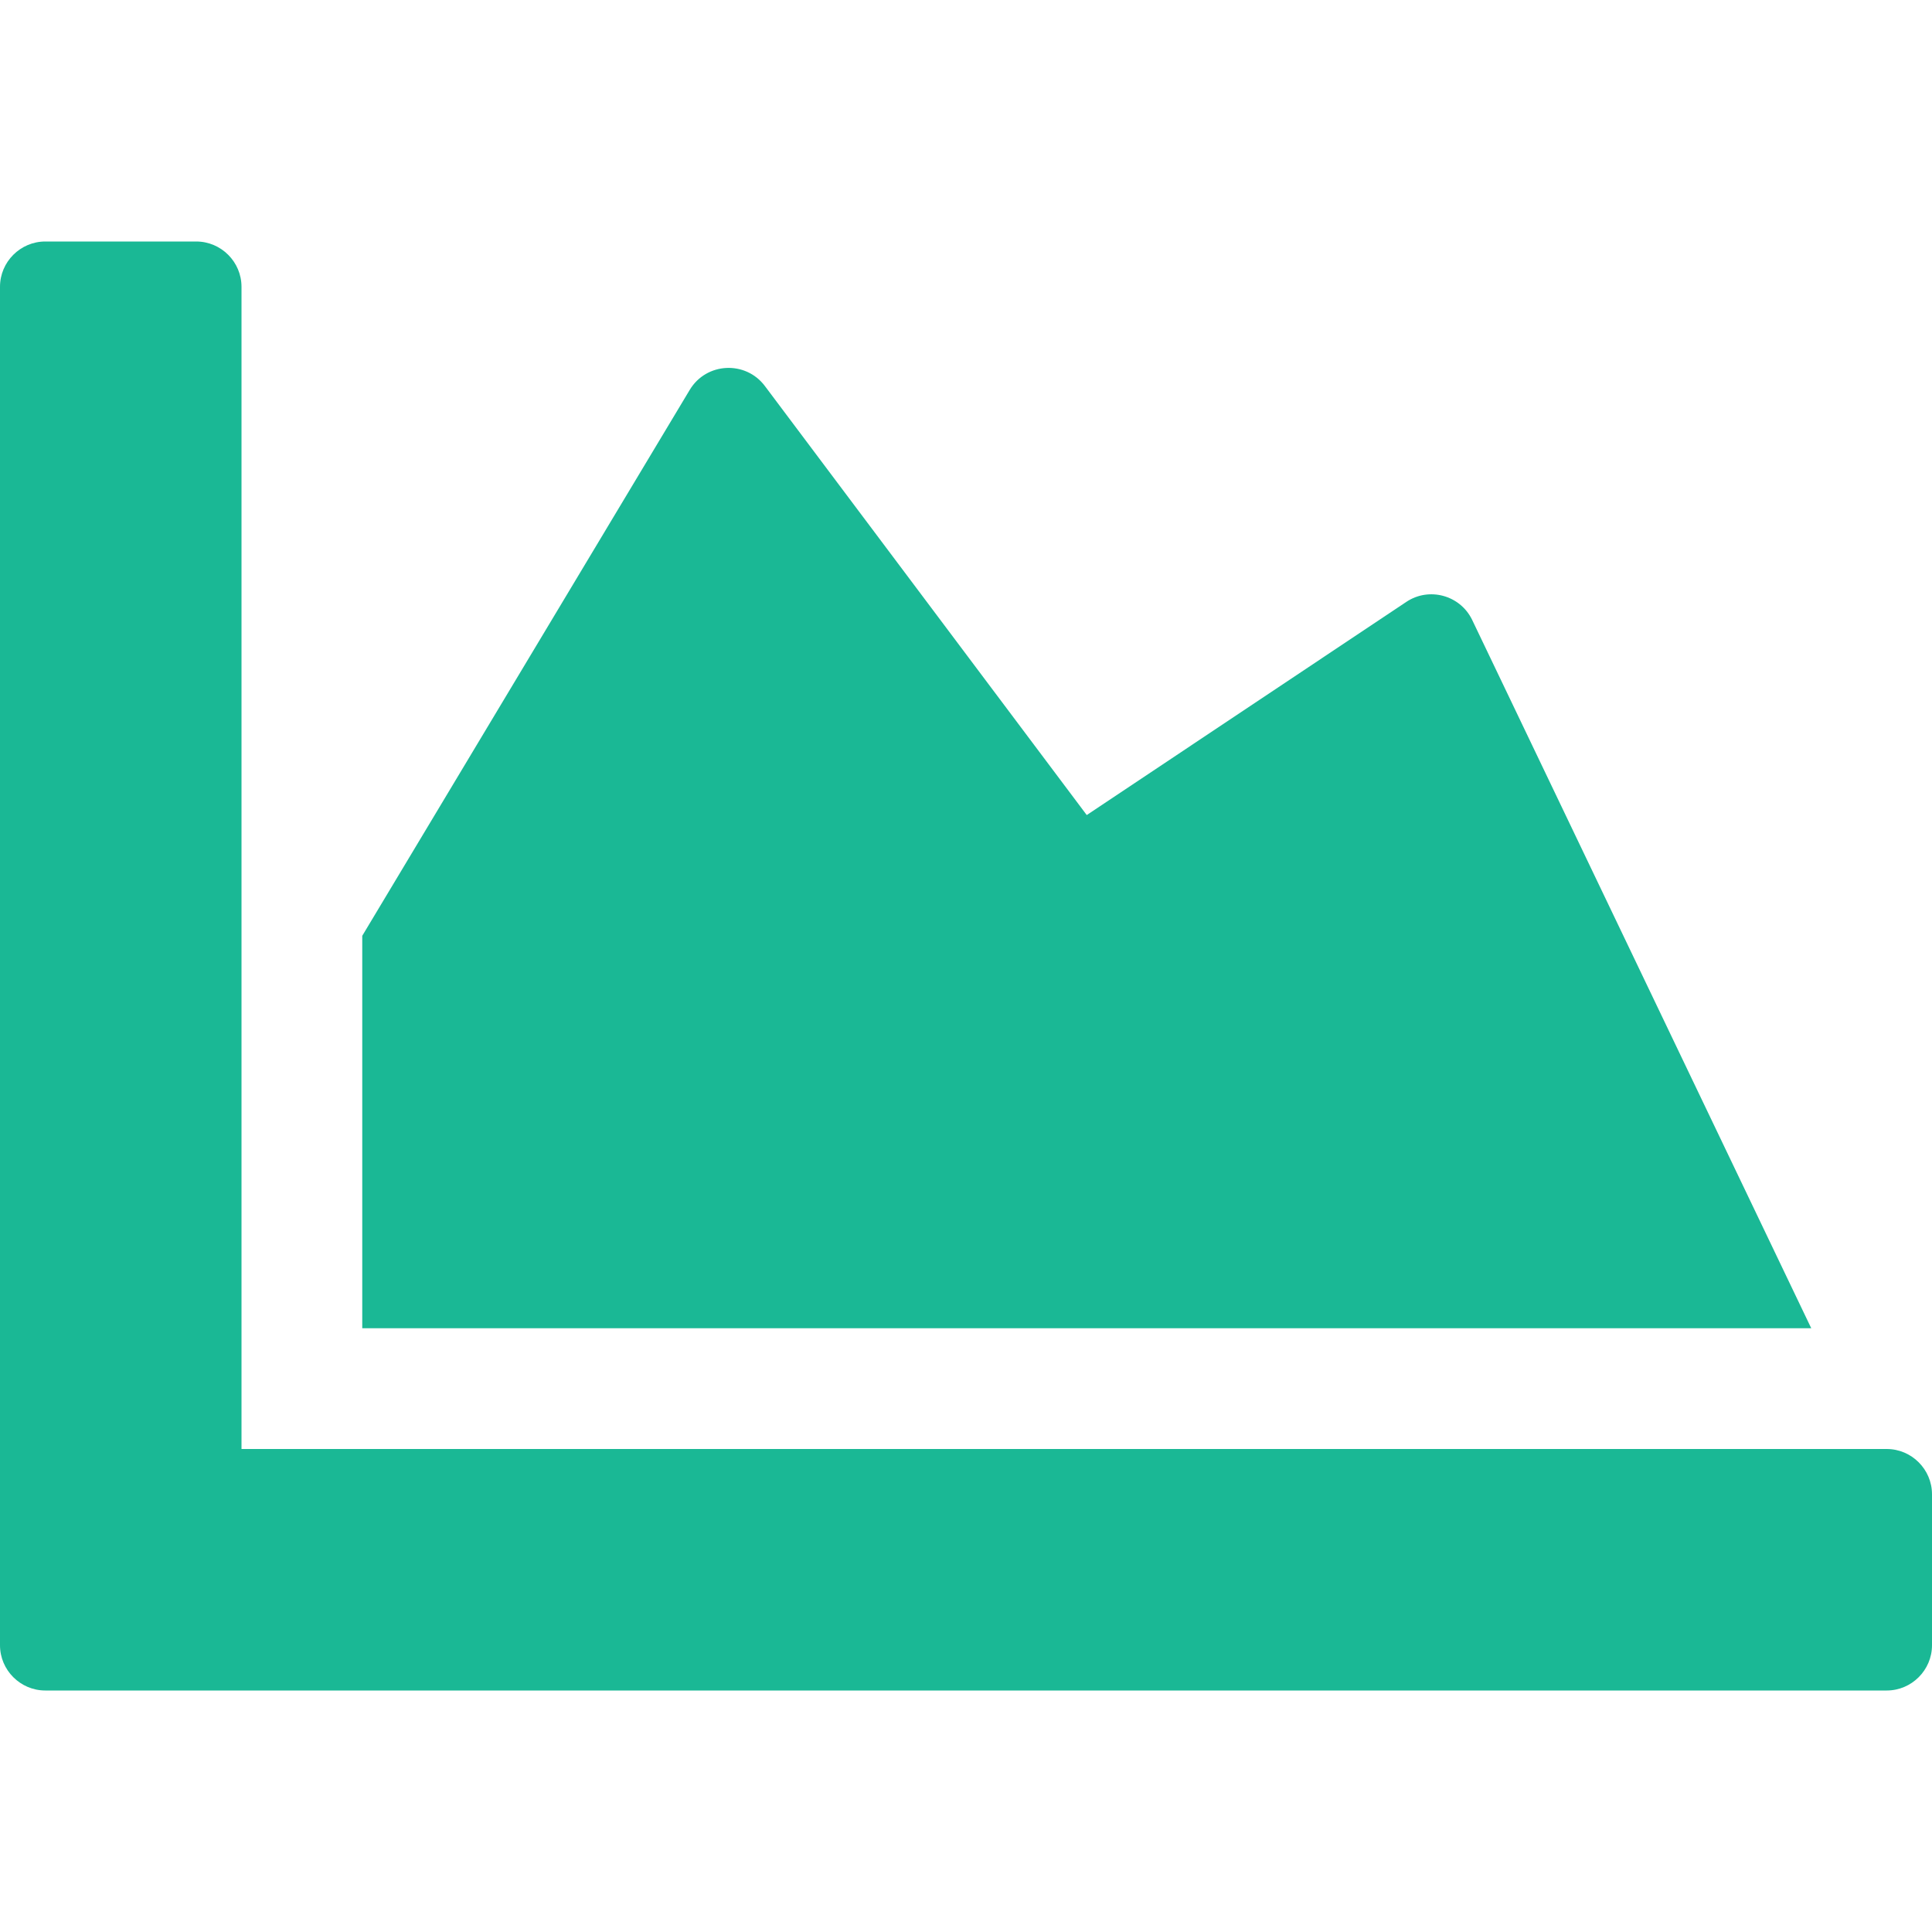
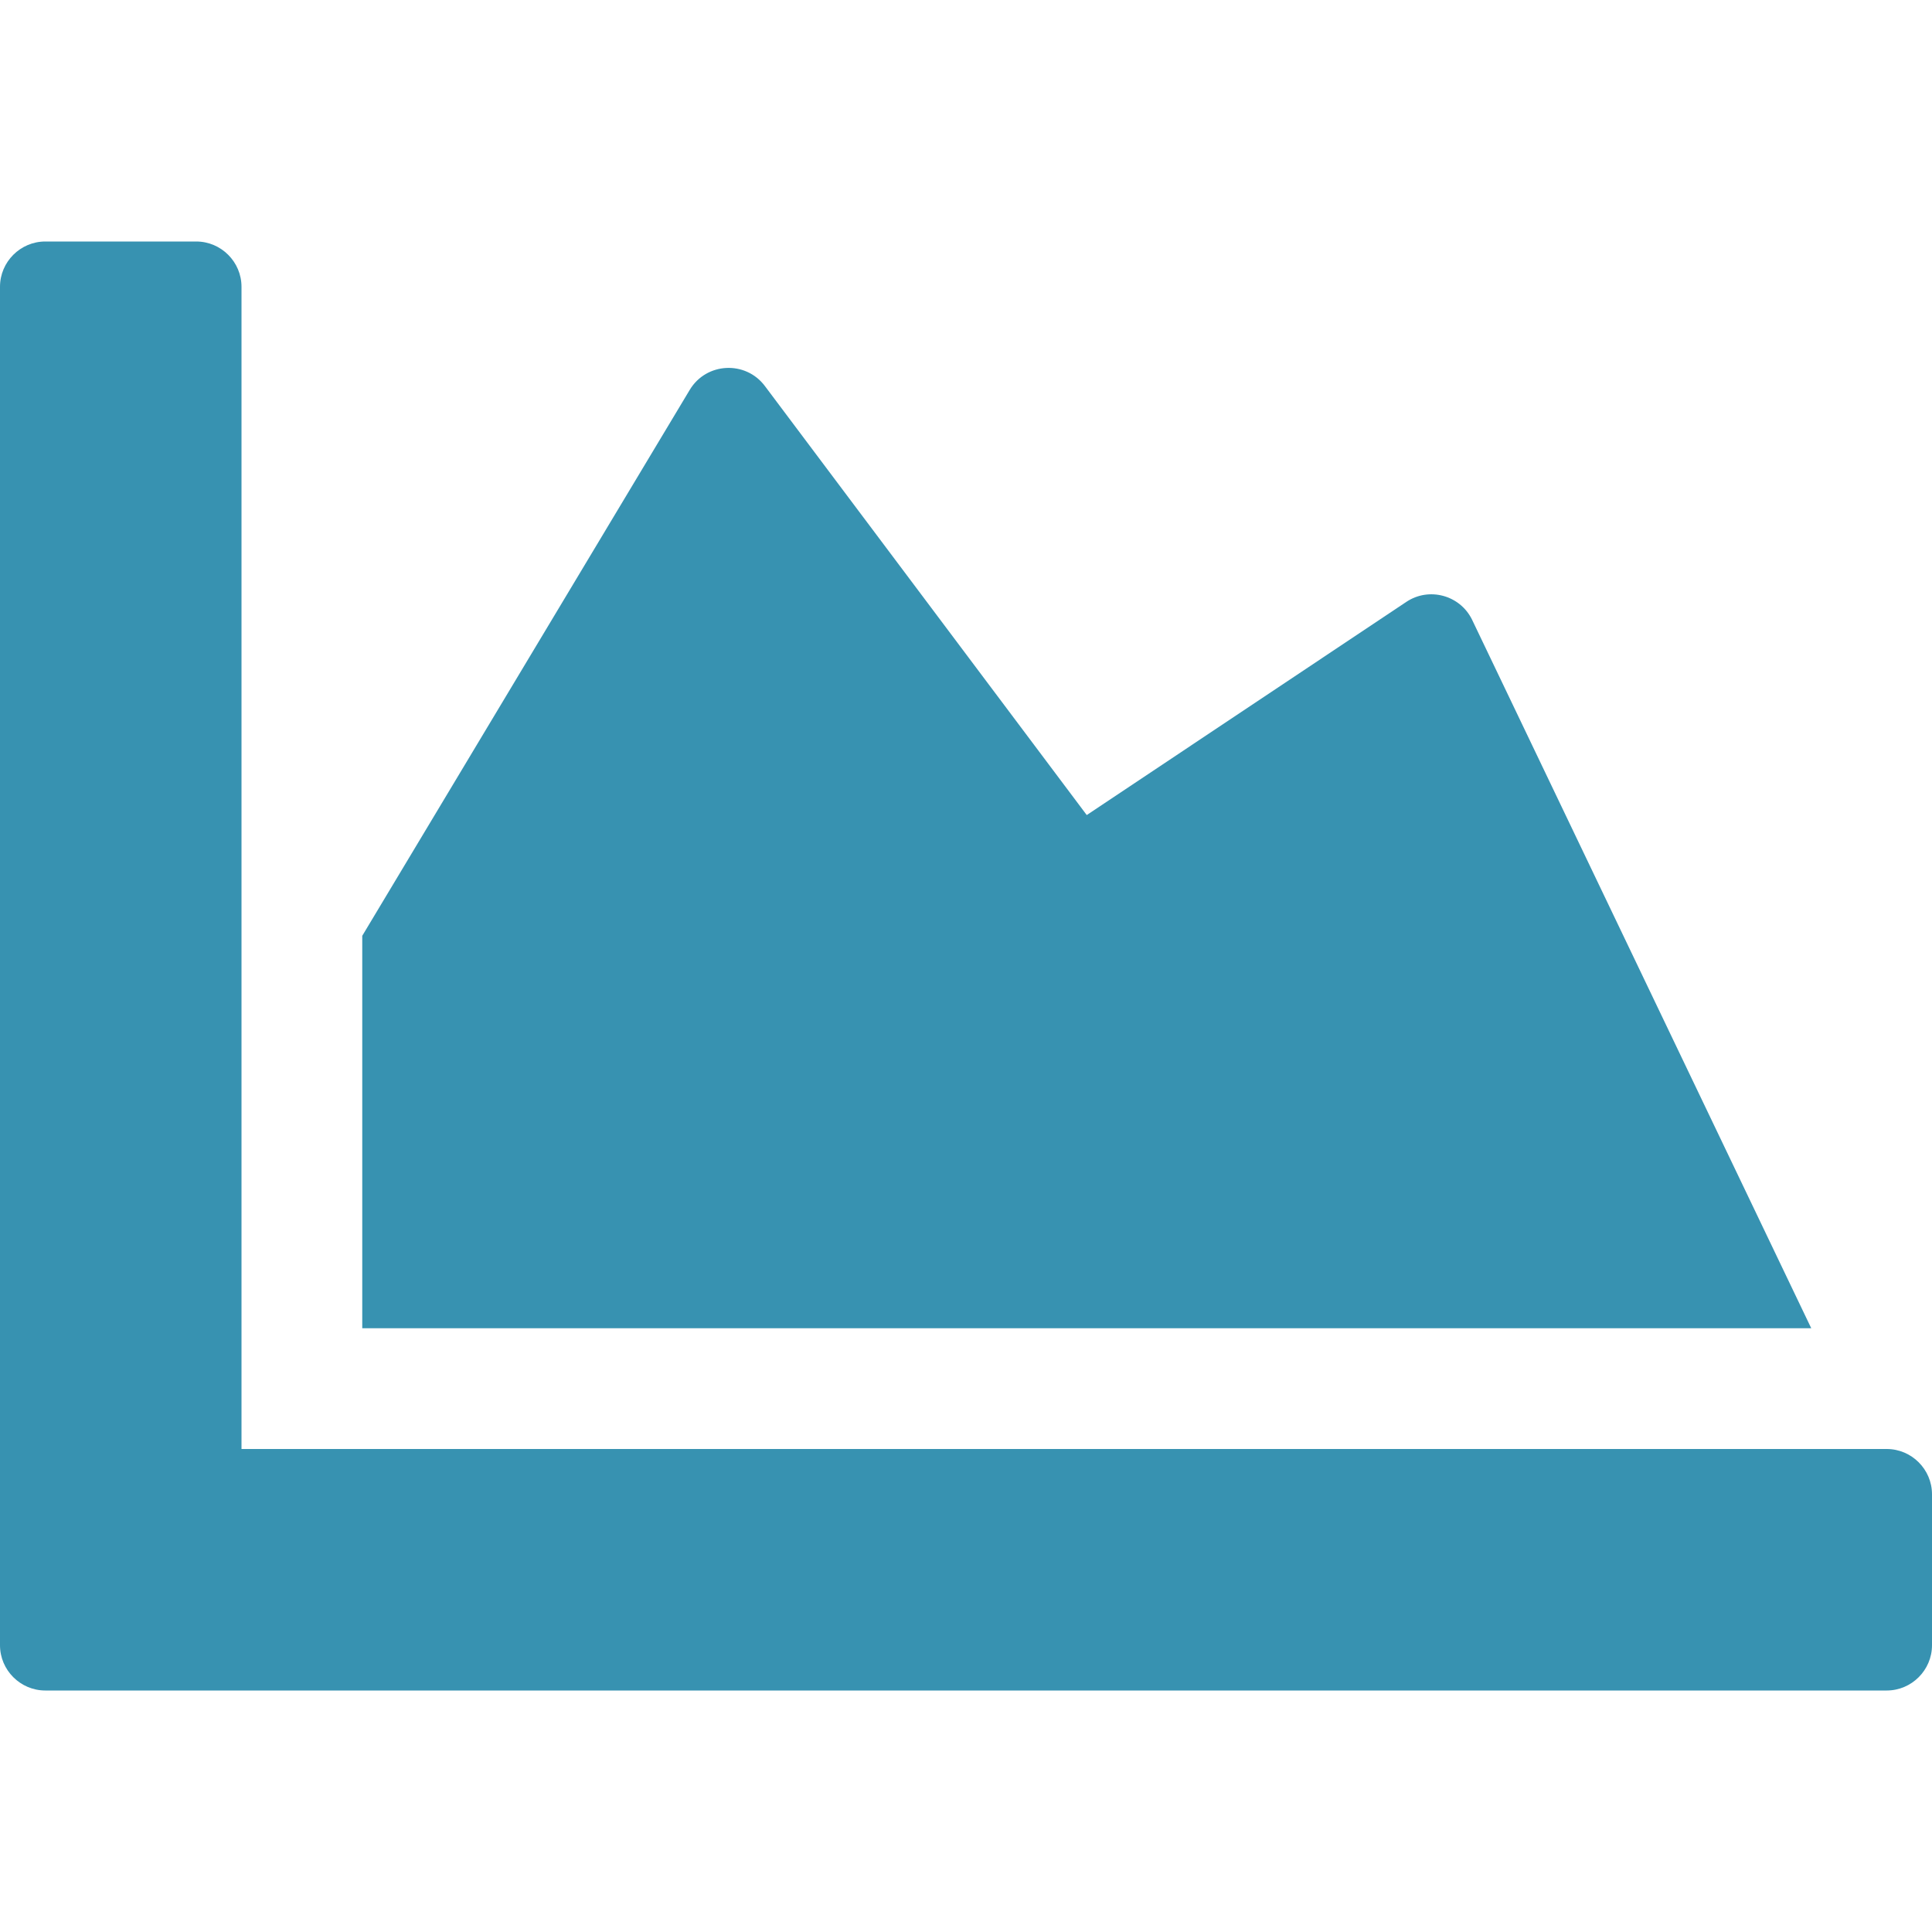
<svg xmlns="http://www.w3.org/2000/svg" aria-hidden="true" focusable="false" data-prefix="fas" data-icon="chart-area" class="svg-inline--fa fa-chart-area fa-w-16" role="img" viewBox="0 0 512 512">
-   <path fill="#1ab895" d="M500 384c6.6 0 12 5.4 12 12v40c0 6.6-5.4 12-12 12H12c-6.6 0-12-5.4-12-12V76c0-6.6 5.4-12 12-12h40c6.6 0 12 5.4 12 12v308h436zM372.7 159.5L288 216l-85.3-113.7c-5.1-6.8-15.5-6.3-19.9 1L96 248v104h384l-89.9-187.8c-3.2-6.5-11.4-8.7-17.4-4.7z" />
+   <path fill="#3792b1" d="M500 384c6.6 0 12 5.4 12 12v40c0 6.6-5.4 12-12 12H12c-6.6 0-12-5.4-12-12V76c0-6.6 5.4-12 12-12h40c6.6 0 12 5.4 12 12v308h436zM372.7 159.5L288 216l-85.3-113.7c-5.1-6.8-15.5-6.3-19.9 1L96 248v104h384l-89.9-187.8c-3.2-6.5-11.4-8.7-17.4-4.7z" />
</svg>
